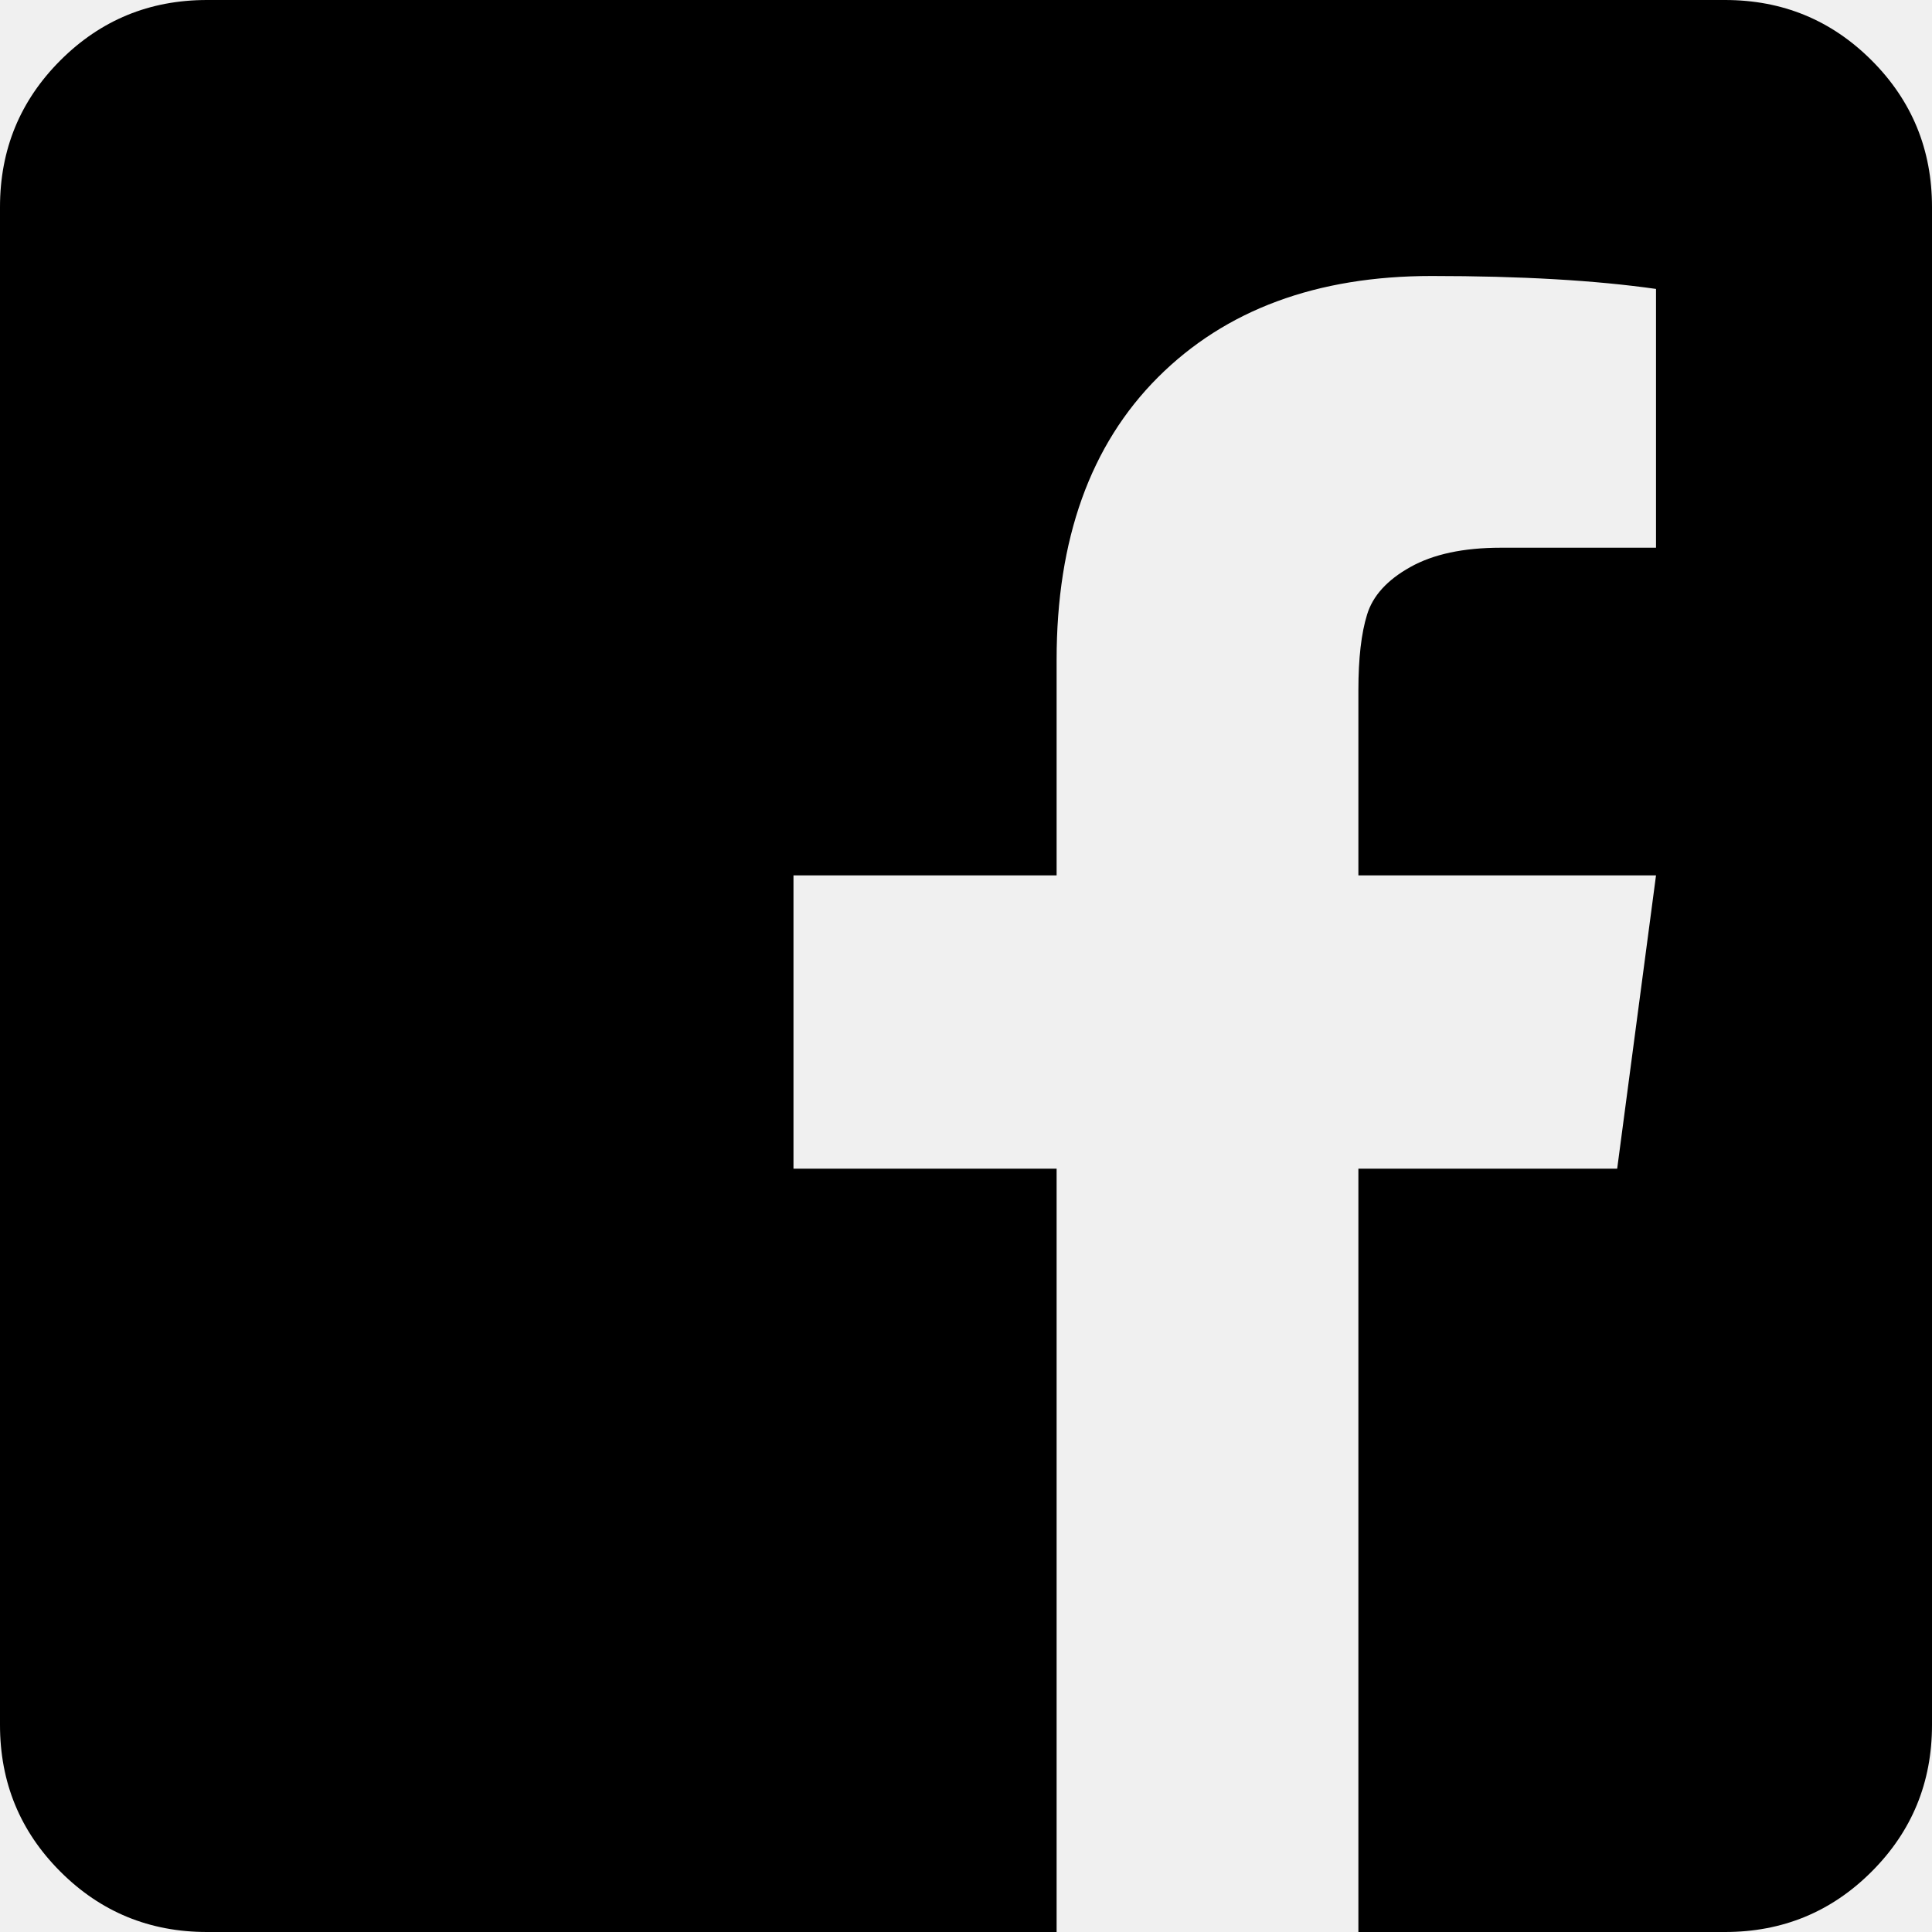
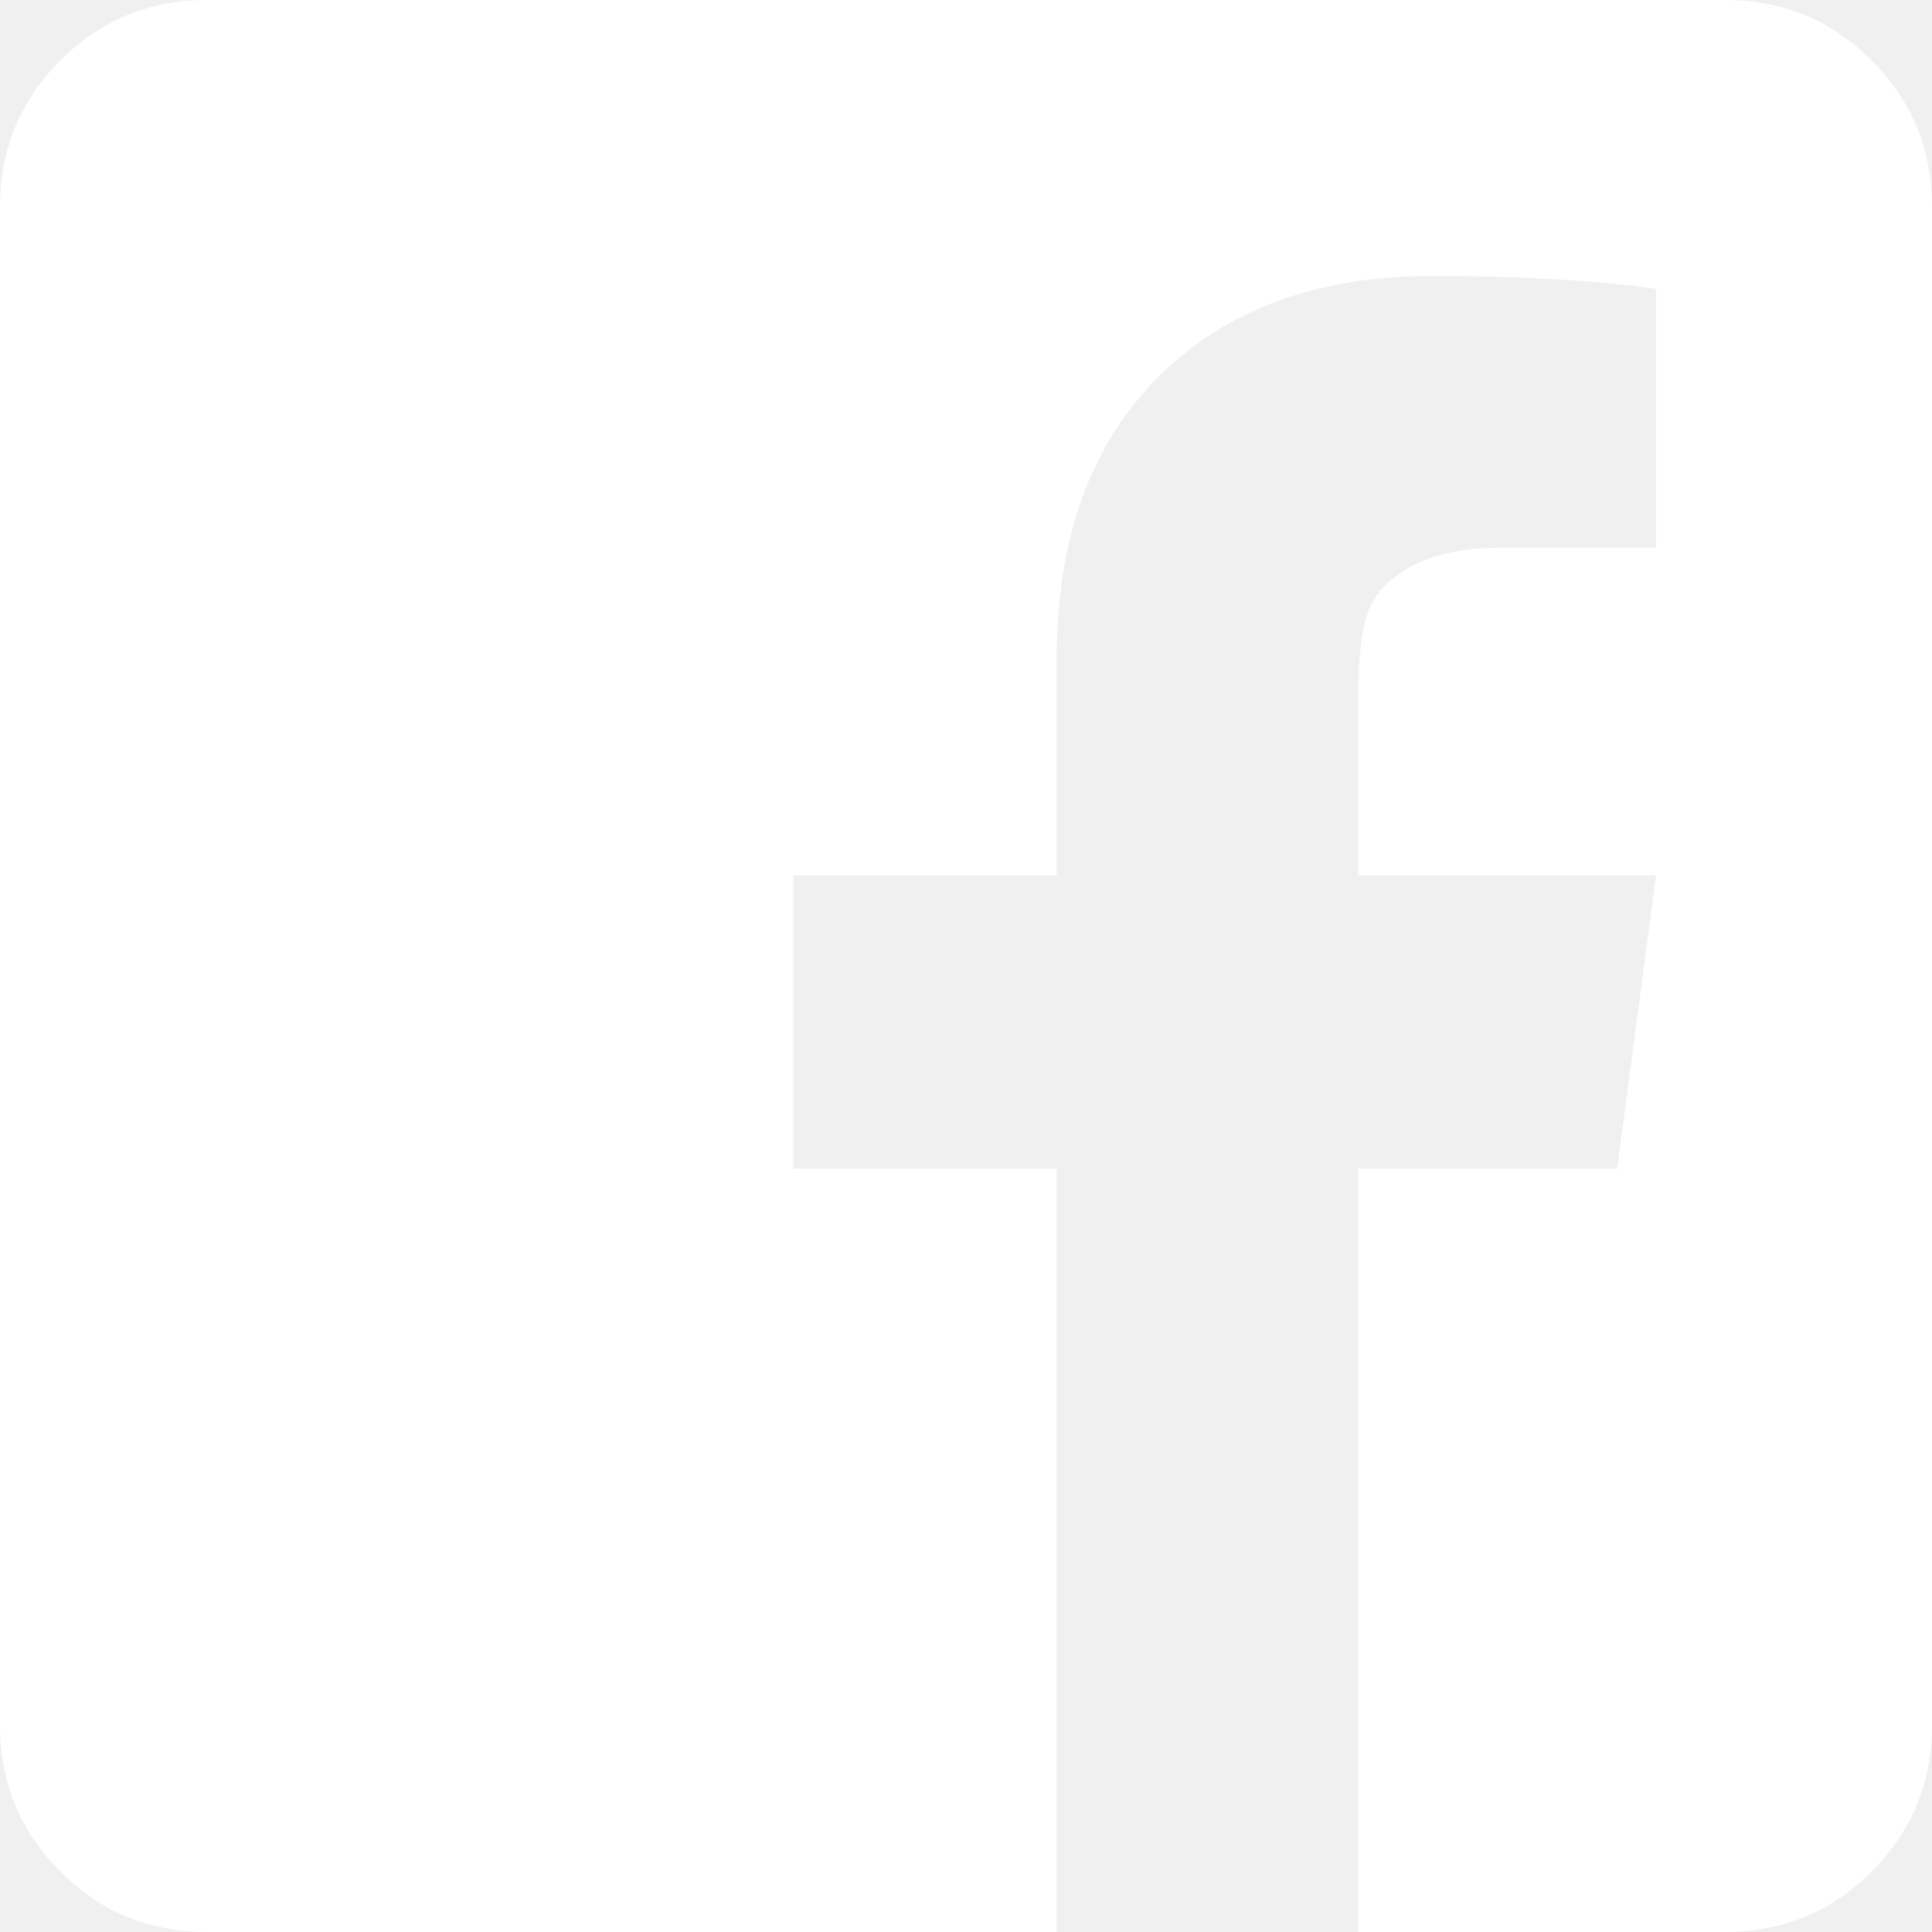
<svg xmlns="http://www.w3.org/2000/svg" width="20" height="20" viewBox="0 0 20 20">
-   <path fill="currentColor" fill-rule="evenodd" d="M123,1067.143 L123,1082.857 C123,1083.452 122.792,1083.958 122.375,1084.375 C121.958,1084.792 121.452,1085 120.857,1085 L117.062,1085 L117.062,1077.098 L119.741,1077.098 L120.143,1074.062 L117.062,1074.062 L117.062,1072.143 C117.062,1071.815 117.092,1071.555 117.152,1071.362 C117.211,1071.168 117.36,1071.004 117.598,1070.871 C117.836,1070.737 118.149,1070.67 118.536,1070.67 L120.143,1070.67 L120.143,1067.991 C119.518,1067.902 118.744,1067.857 117.821,1067.857 C116.631,1067.857 115.686,1068.207 114.987,1068.906 C114.287,1069.606 113.938,1070.58 113.938,1071.83 L113.938,1074.062 L111.214,1074.062 L111.214,1077.098 L113.938,1077.098 L113.938,1085 L105.143,1085 C104.548,1085 104.042,1084.792 103.625,1084.375 C103.208,1083.958 103,1083.452 103,1082.857 L103,1067.143 C103,1066.548 103.208,1066.042 103.625,1065.625 C104.042,1065.208 104.548,1065 105.143,1065 L120.857,1065 C121.452,1065 121.958,1065.208 122.375,1065.625 C122.792,1066.042 123,1066.548 123,1067.143 Z" transform="translate(-103 -1065)" />
+   <path fill="#ffffff" fill-rule="evenodd" d="M123,1067.143 L123,1082.857 C123,1083.452 122.792,1083.958 122.375,1084.375 C121.958,1084.792 121.452,1085 120.857,1085 L117.062,1085 L117.062,1077.098 L119.741,1077.098 L120.143,1074.062 L117.062,1074.062 L117.062,1072.143 C117.062,1071.815 117.092,1071.555 117.152,1071.362 C117.211,1071.168 117.36,1071.004 117.598,1070.871 C117.836,1070.737 118.149,1070.67 118.536,1070.67 L120.143,1070.67 L120.143,1067.991 C119.518,1067.902 118.744,1067.857 117.821,1067.857 C116.631,1067.857 115.686,1068.207 114.987,1068.906 C114.287,1069.606 113.938,1070.58 113.938,1071.83 L113.938,1074.062 L111.214,1074.062 L111.214,1077.098 L113.938,1077.098 L113.938,1085 L105.143,1085 C104.548,1085 104.042,1084.792 103.625,1084.375 C103.208,1083.958 103,1083.452 103,1082.857 L103,1067.143 C103,1066.548 103.208,1066.042 103.625,1065.625 C104.042,1065.208 104.548,1065 105.143,1065 L120.857,1065 C121.452,1065 121.958,1065.208 122.375,1065.625 C122.792,1066.042 123,1066.548 123,1067.143 Z" transform="translate(-103 -1065)" />
</svg>
